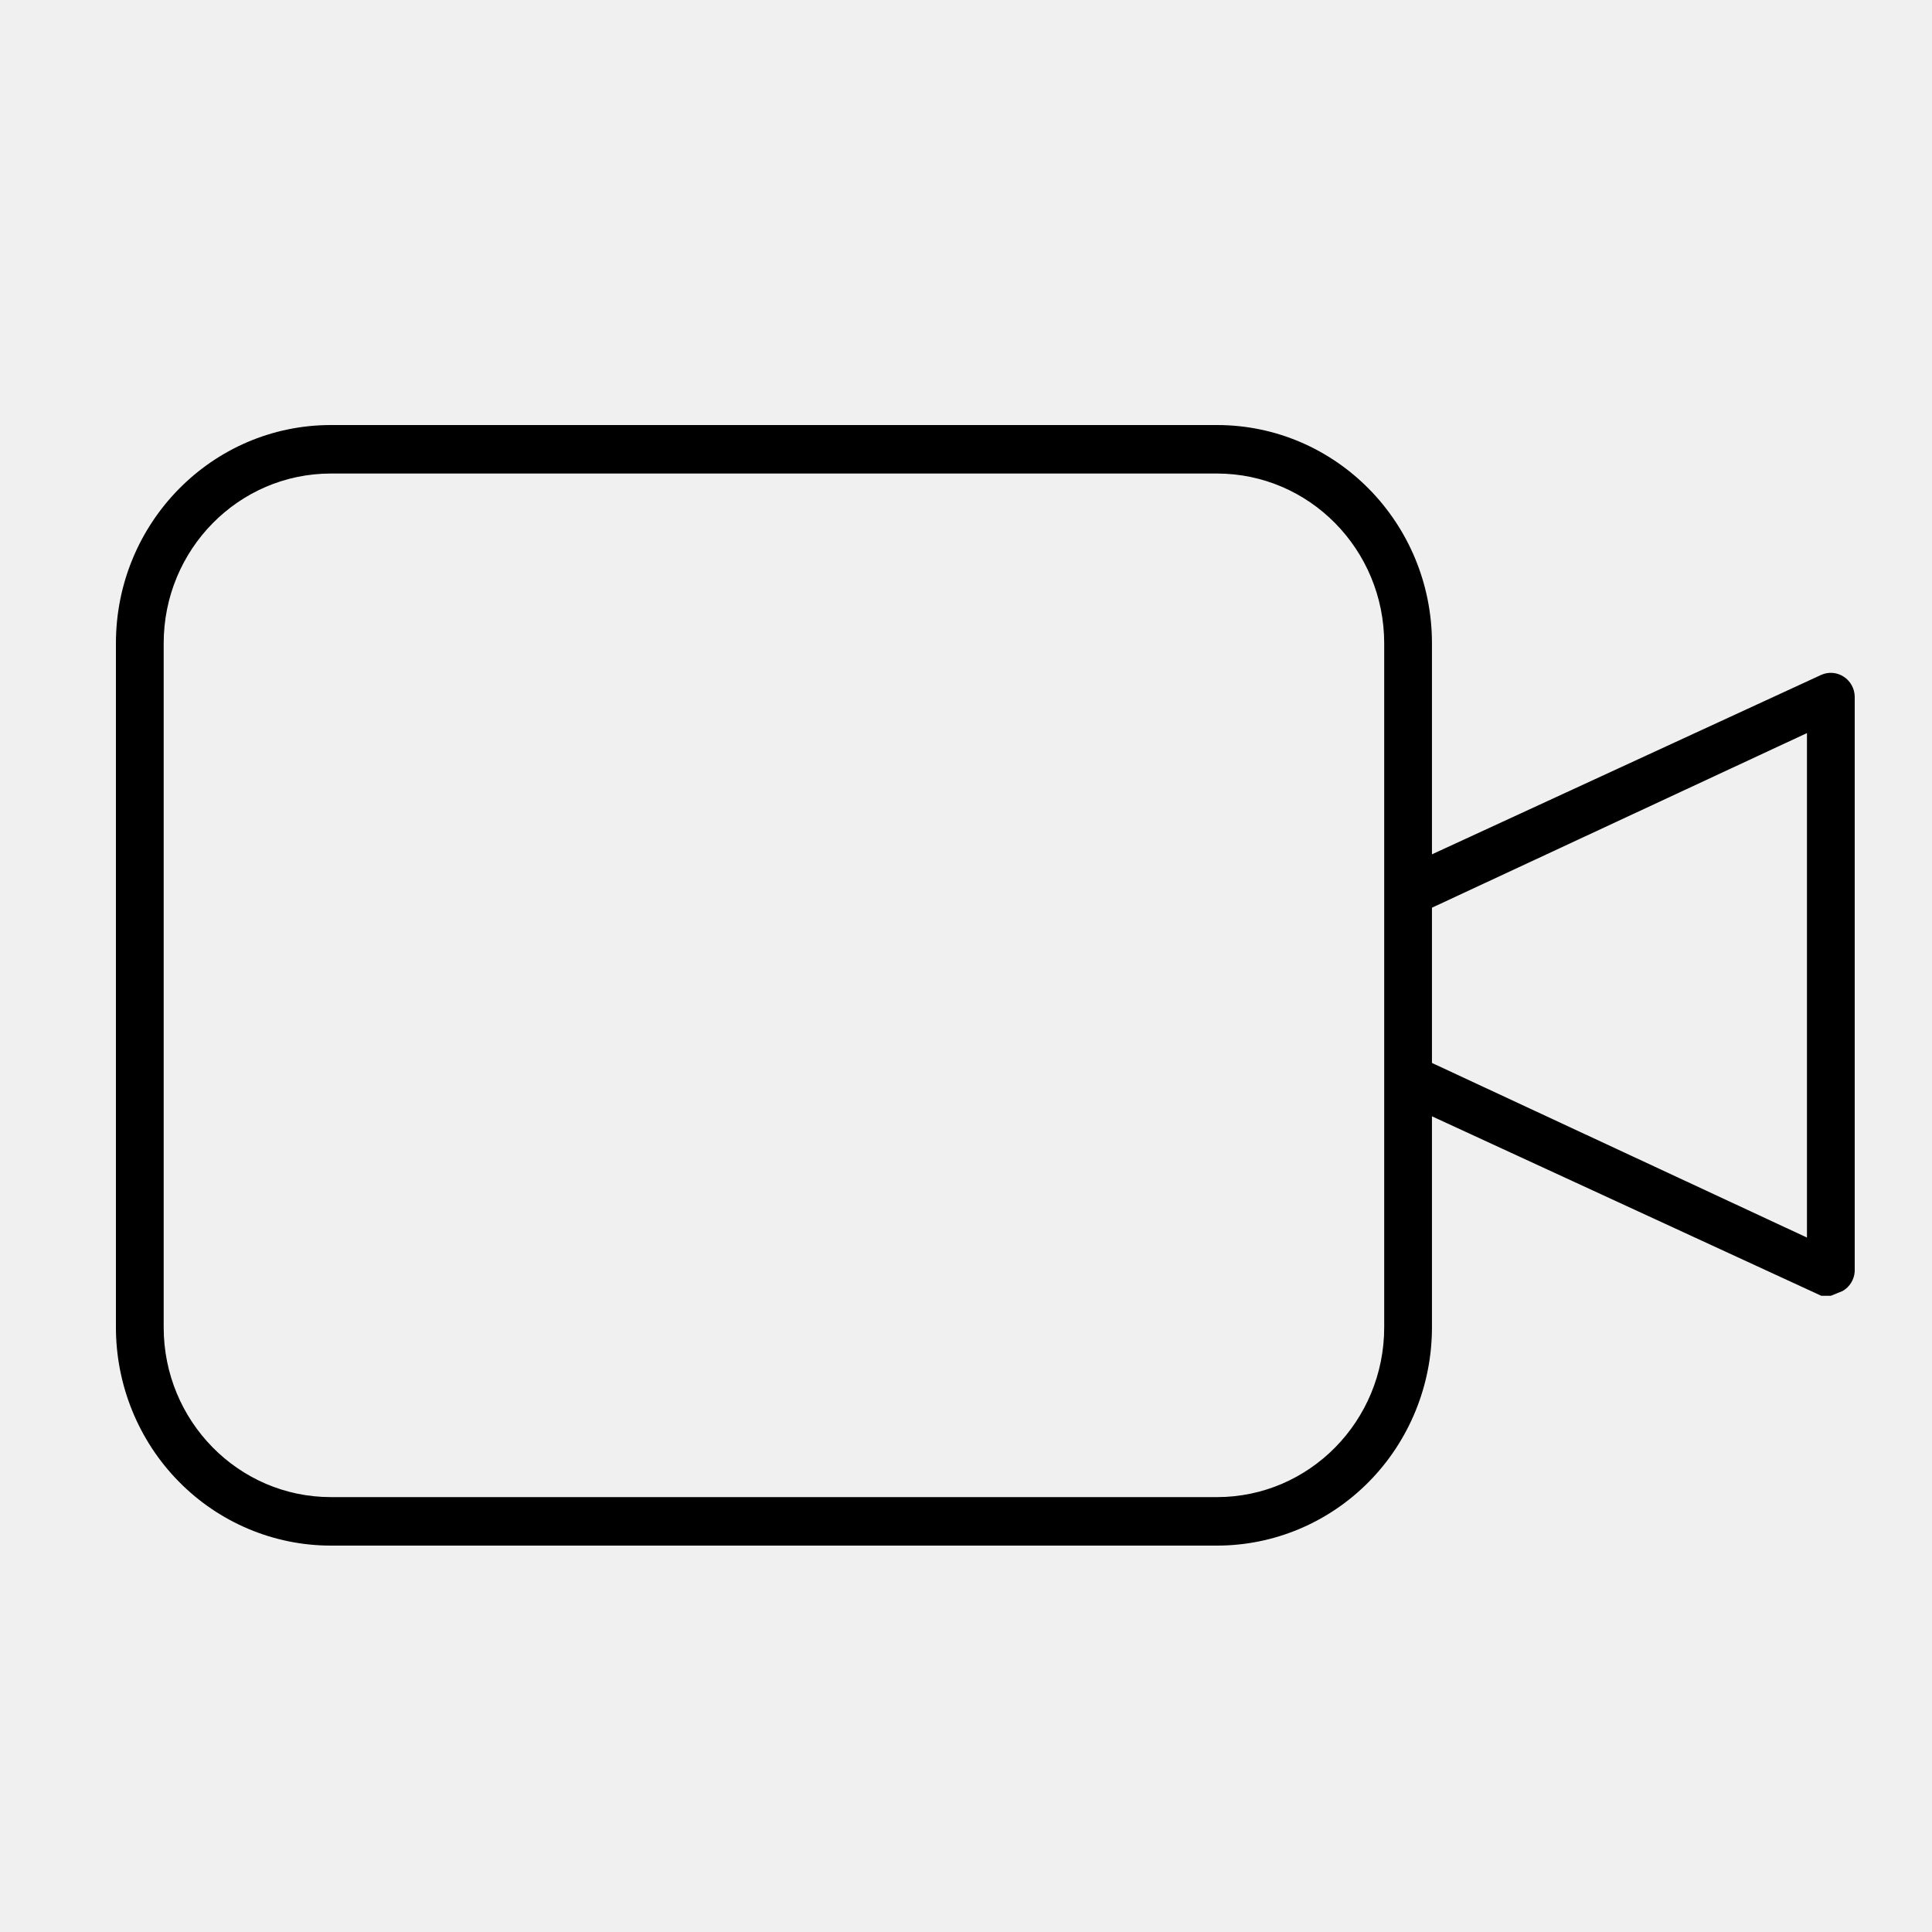
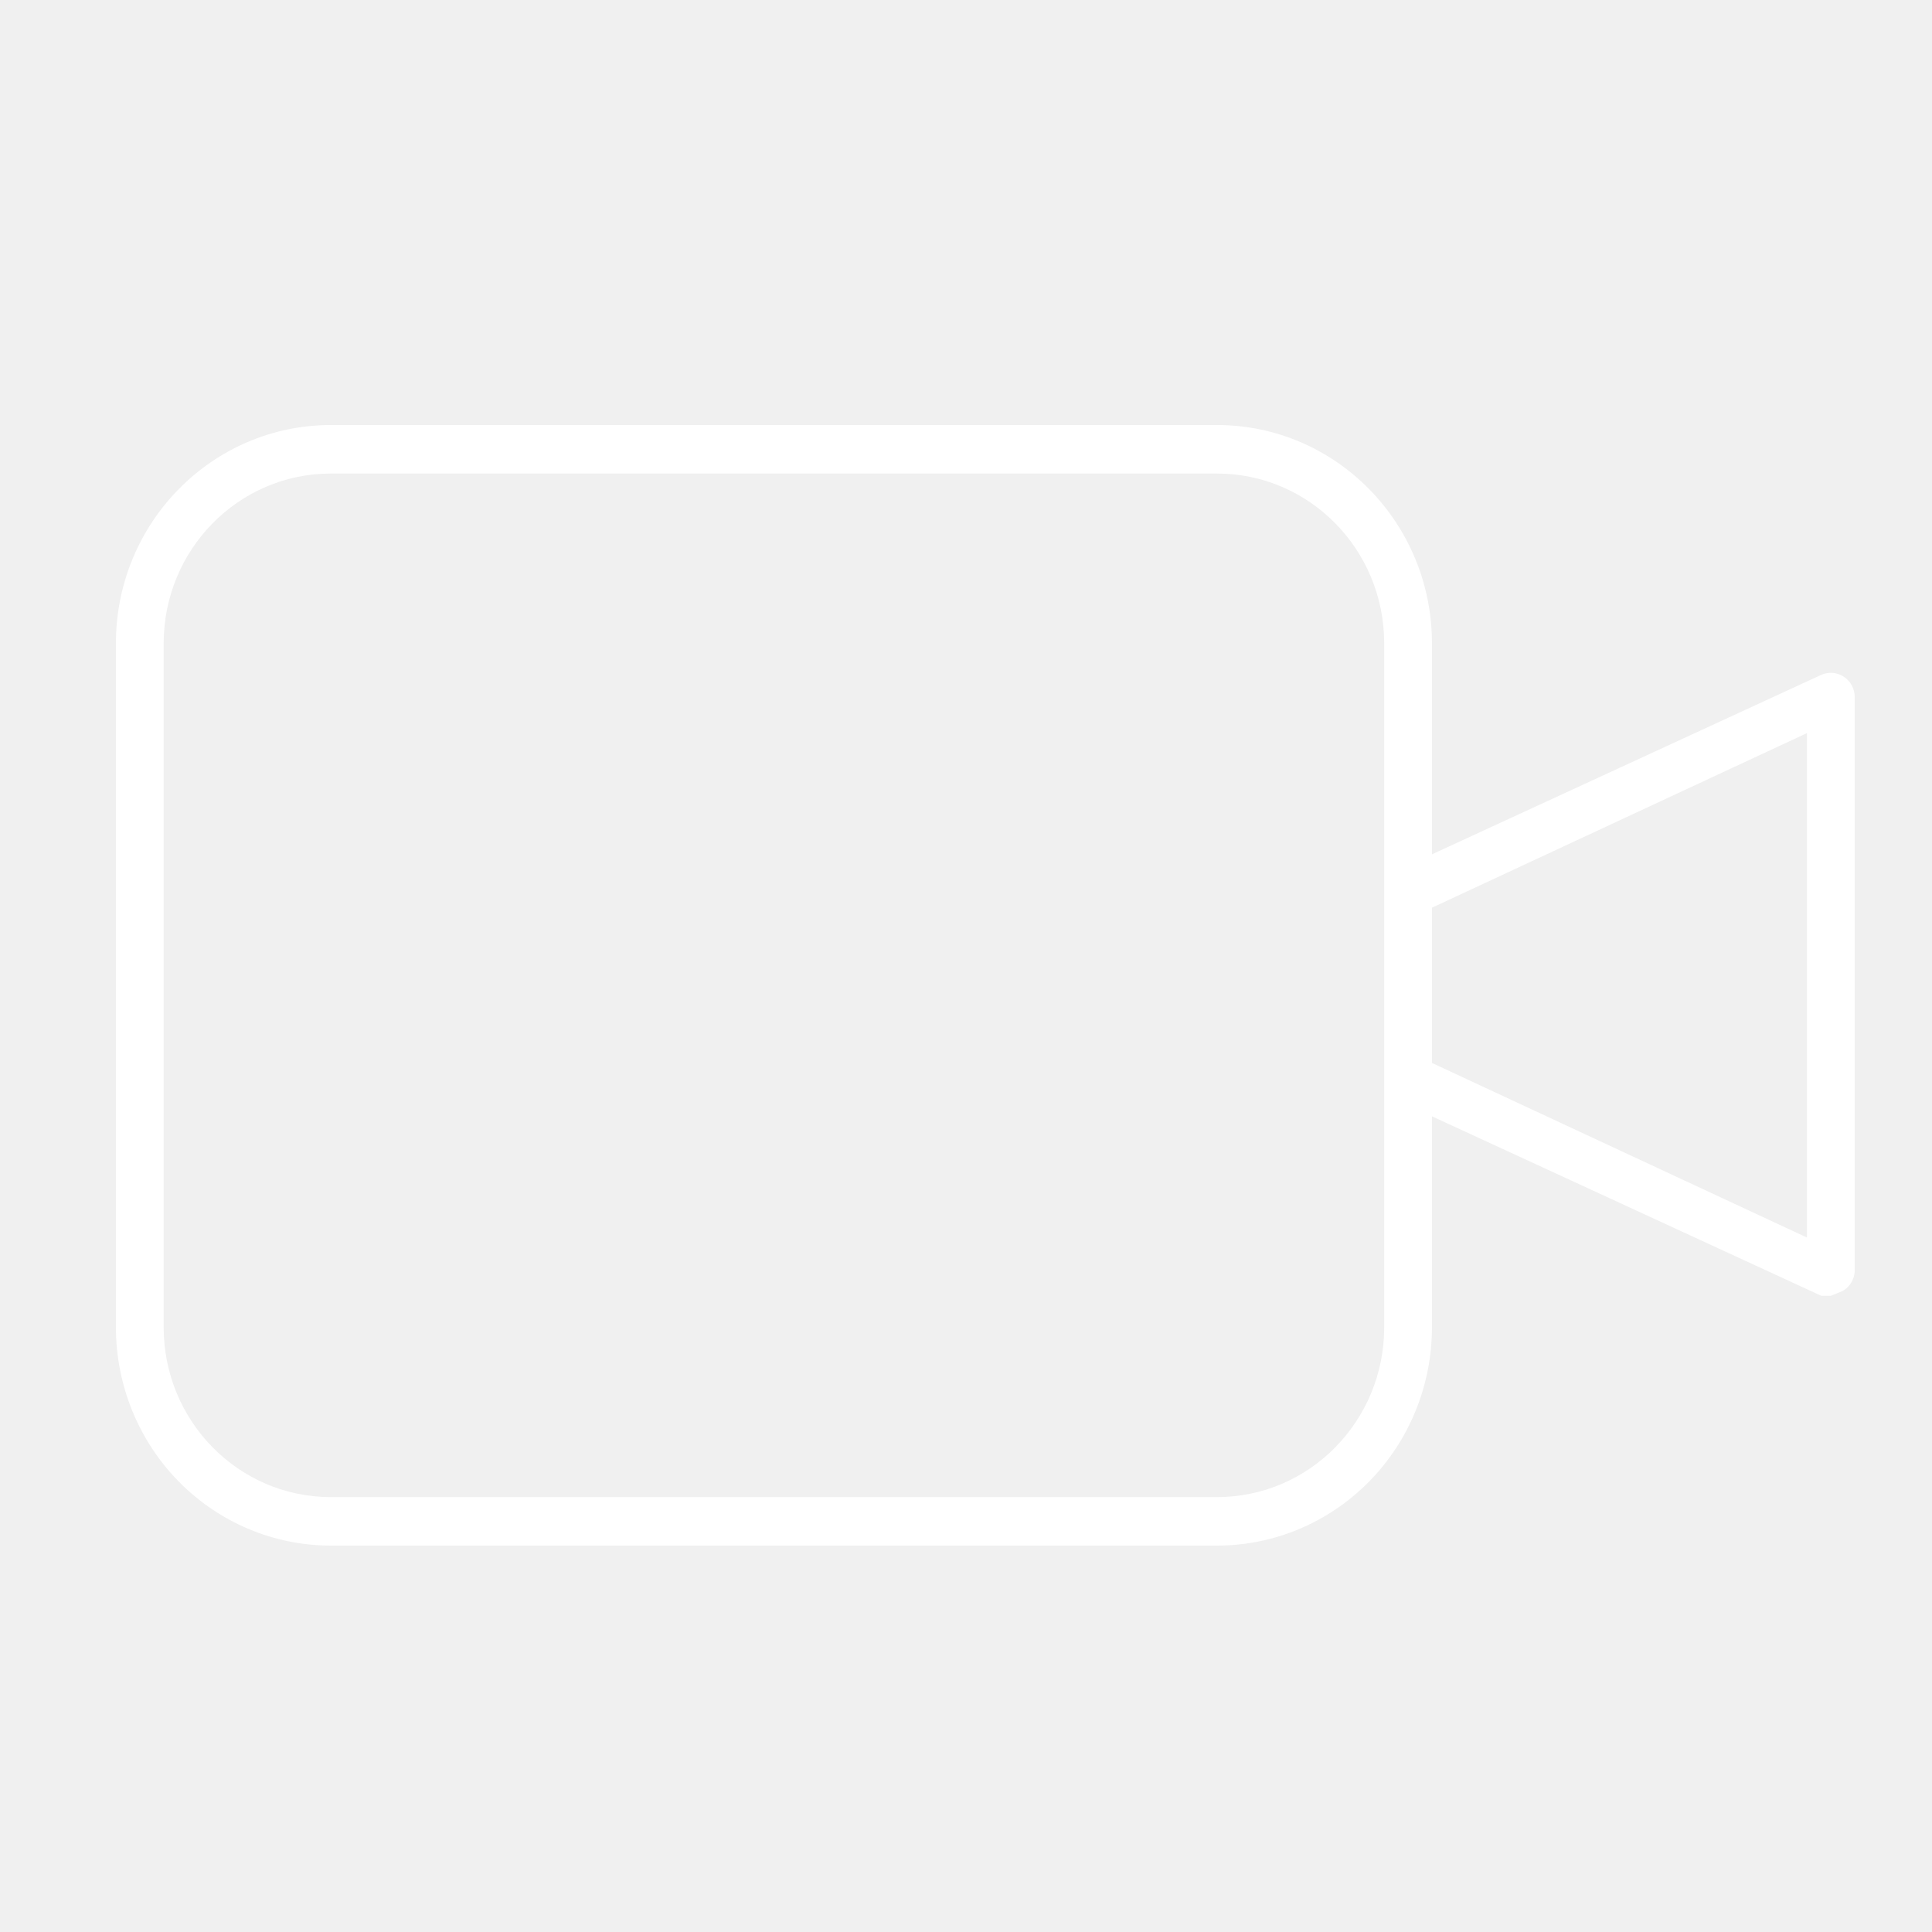
- <svg xmlns="http://www.w3.org/2000/svg" width="50" height="50" viewBox="0 0 50 50">
+ <svg xmlns="http://www.w3.org/2000/svg" width="50" fill="#FFF" height="50" viewBox="0 0 50 50">
  <path d="M31.496,11 L8.563,11 C5.491,11 3,13.529 3,16.649 L3,34.351 C3,35.849 3.586,37.286 4.629,38.345 C5.673,39.405 7.088,40 8.563,40 L31.496,40 C32.971,40 34.386,39.405 35.43,38.345 C36.473,37.286 37.059,35.849 37.059,34.351 L37.059,28.89 L47.135,33.535 L47.382,33.535 L47.691,33.409 C47.87,33.305 47.986,33.116 48,32.907 L48,18.03 C47.997,17.82 47.89,17.626 47.716,17.513 C47.542,17.399 47.324,17.381 47.135,17.465 L37.059,22.11 L37.059,16.649 C37.059,13.529 34.568,11 31.496,11 Z M35.823,34.351 C35.823,36.777 33.886,38.745 31.496,38.745 L8.563,38.745 C6.173,38.745 4.236,36.777 4.236,34.351 L4.236,16.649 C4.236,14.223 6.173,12.255 8.563,12.255 L31.496,12.255 C33.886,12.255 35.823,14.223 35.823,16.649 L35.823,34.351 Z M46.764,18.972 L46.764,32.028 L37.059,27.509 L37.059,23.491 L46.764,18.972 Z" />
</svg>
